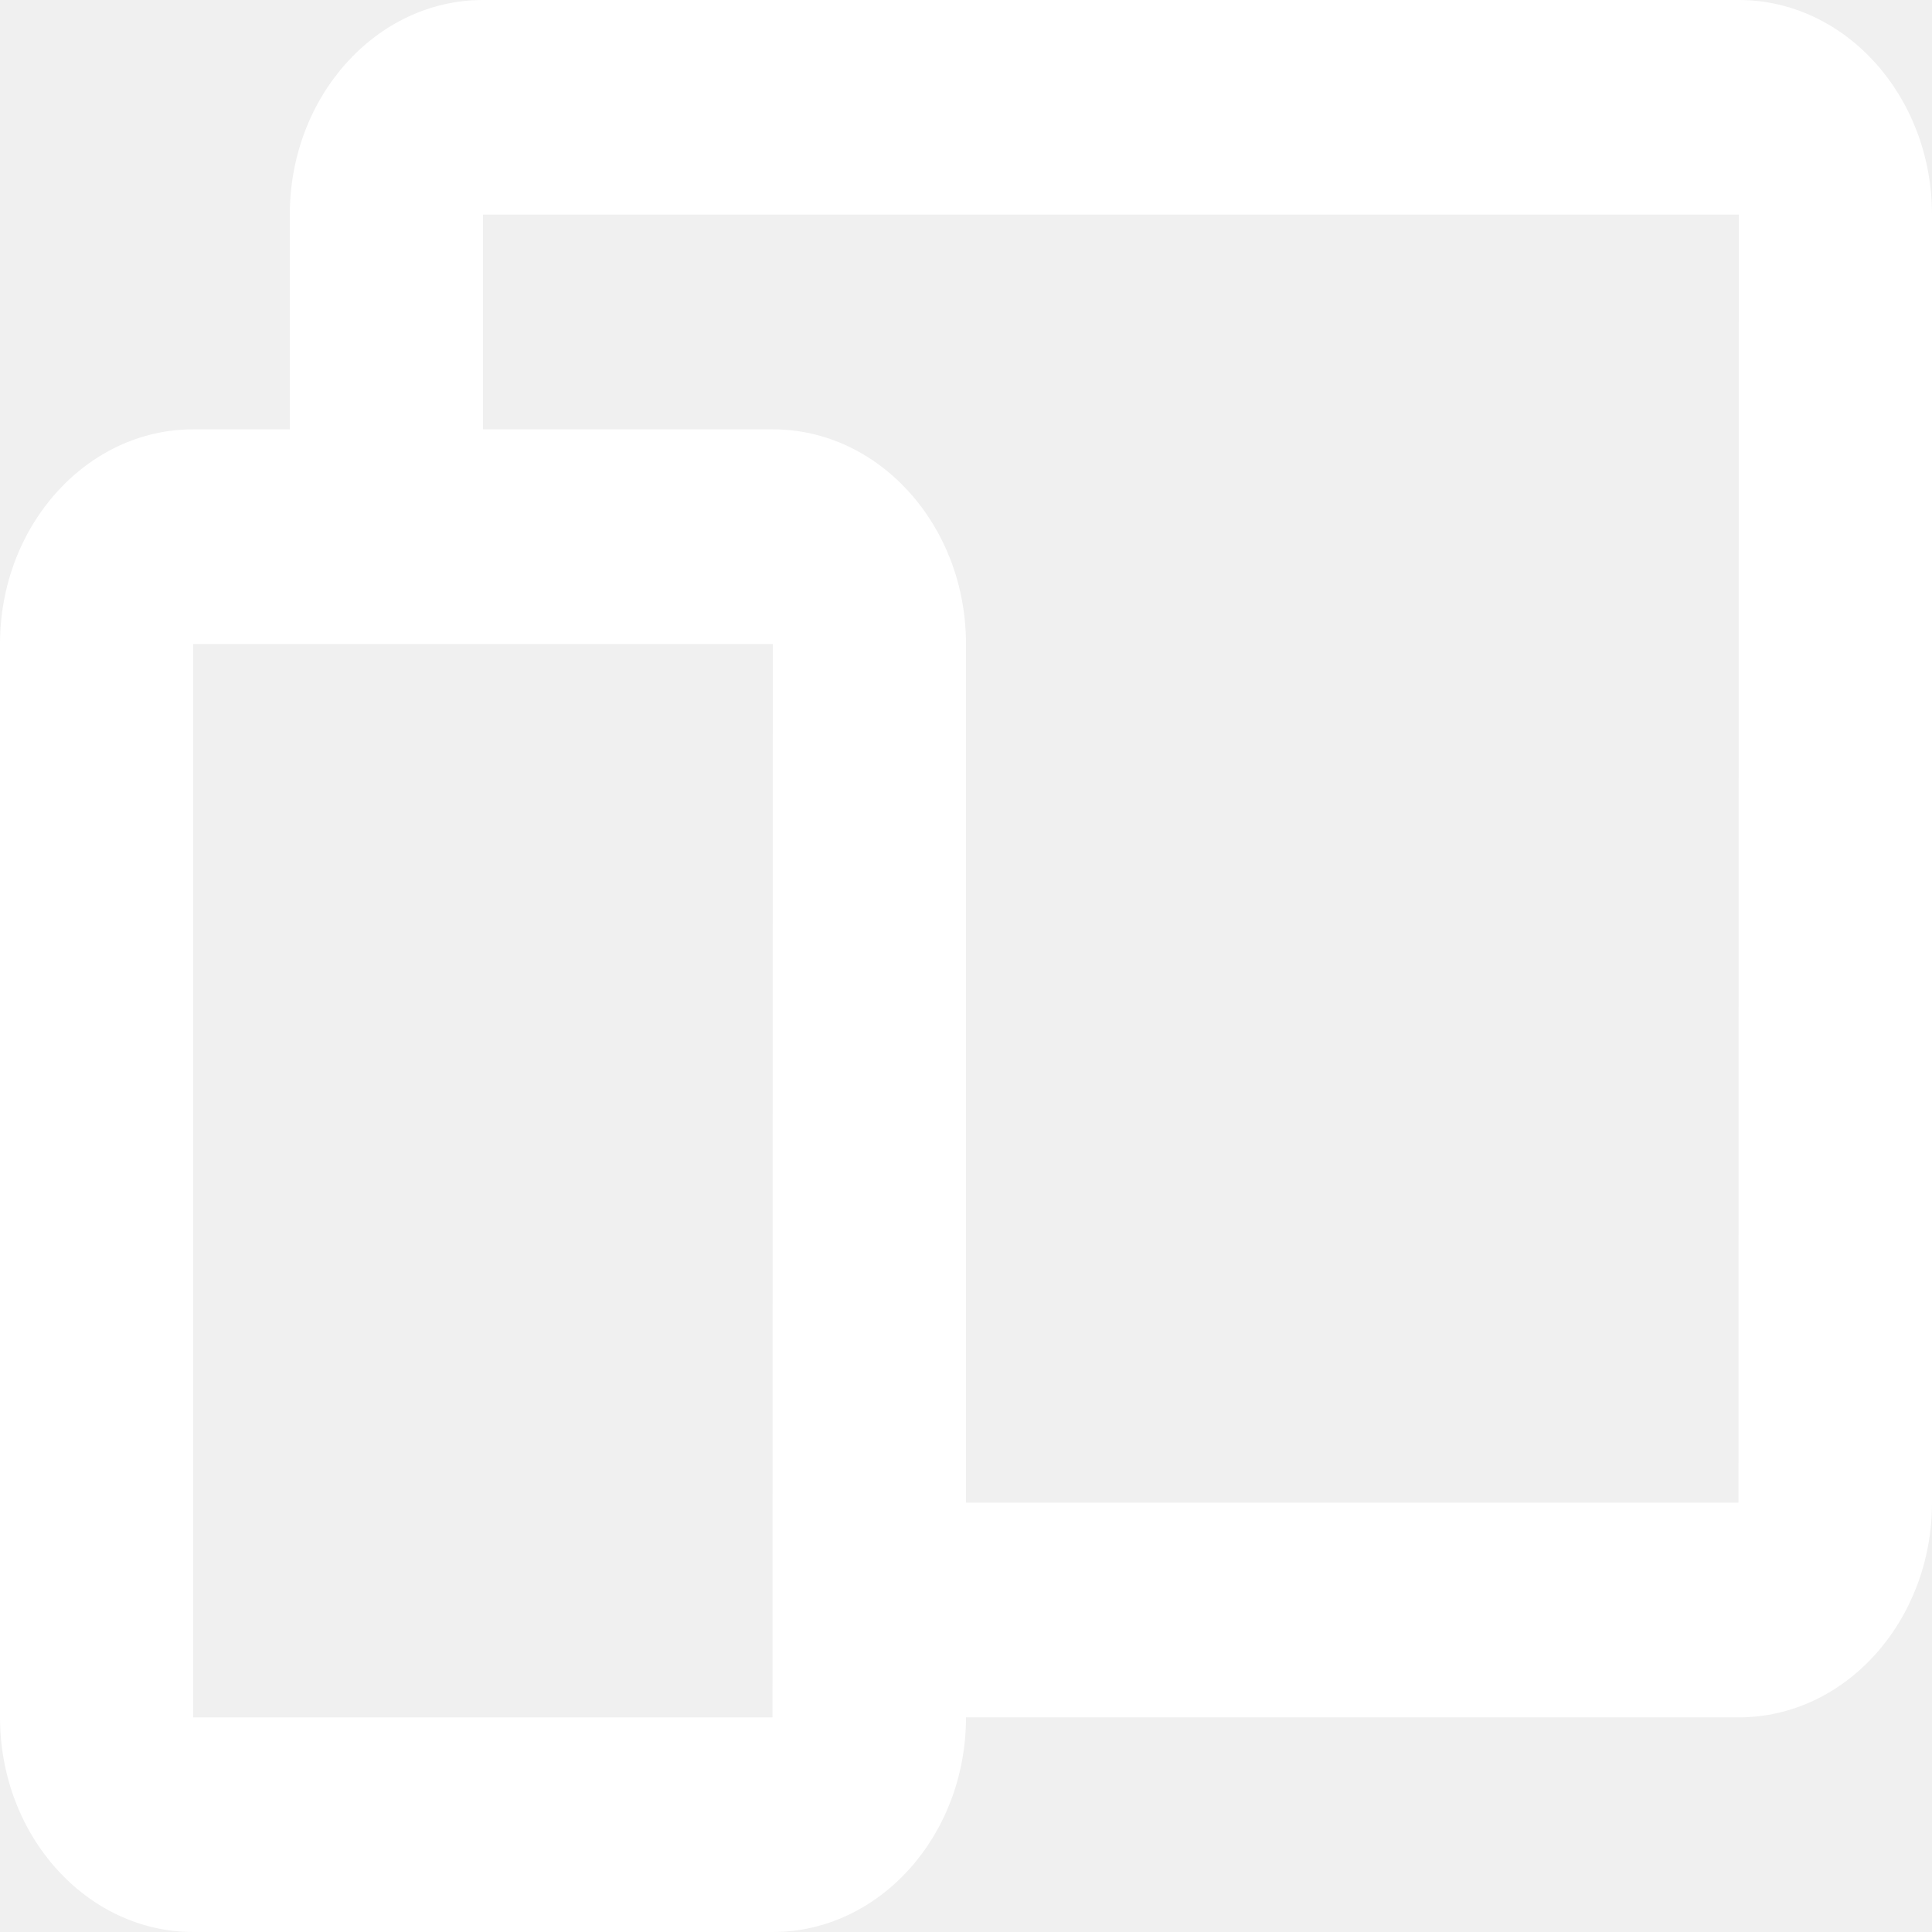
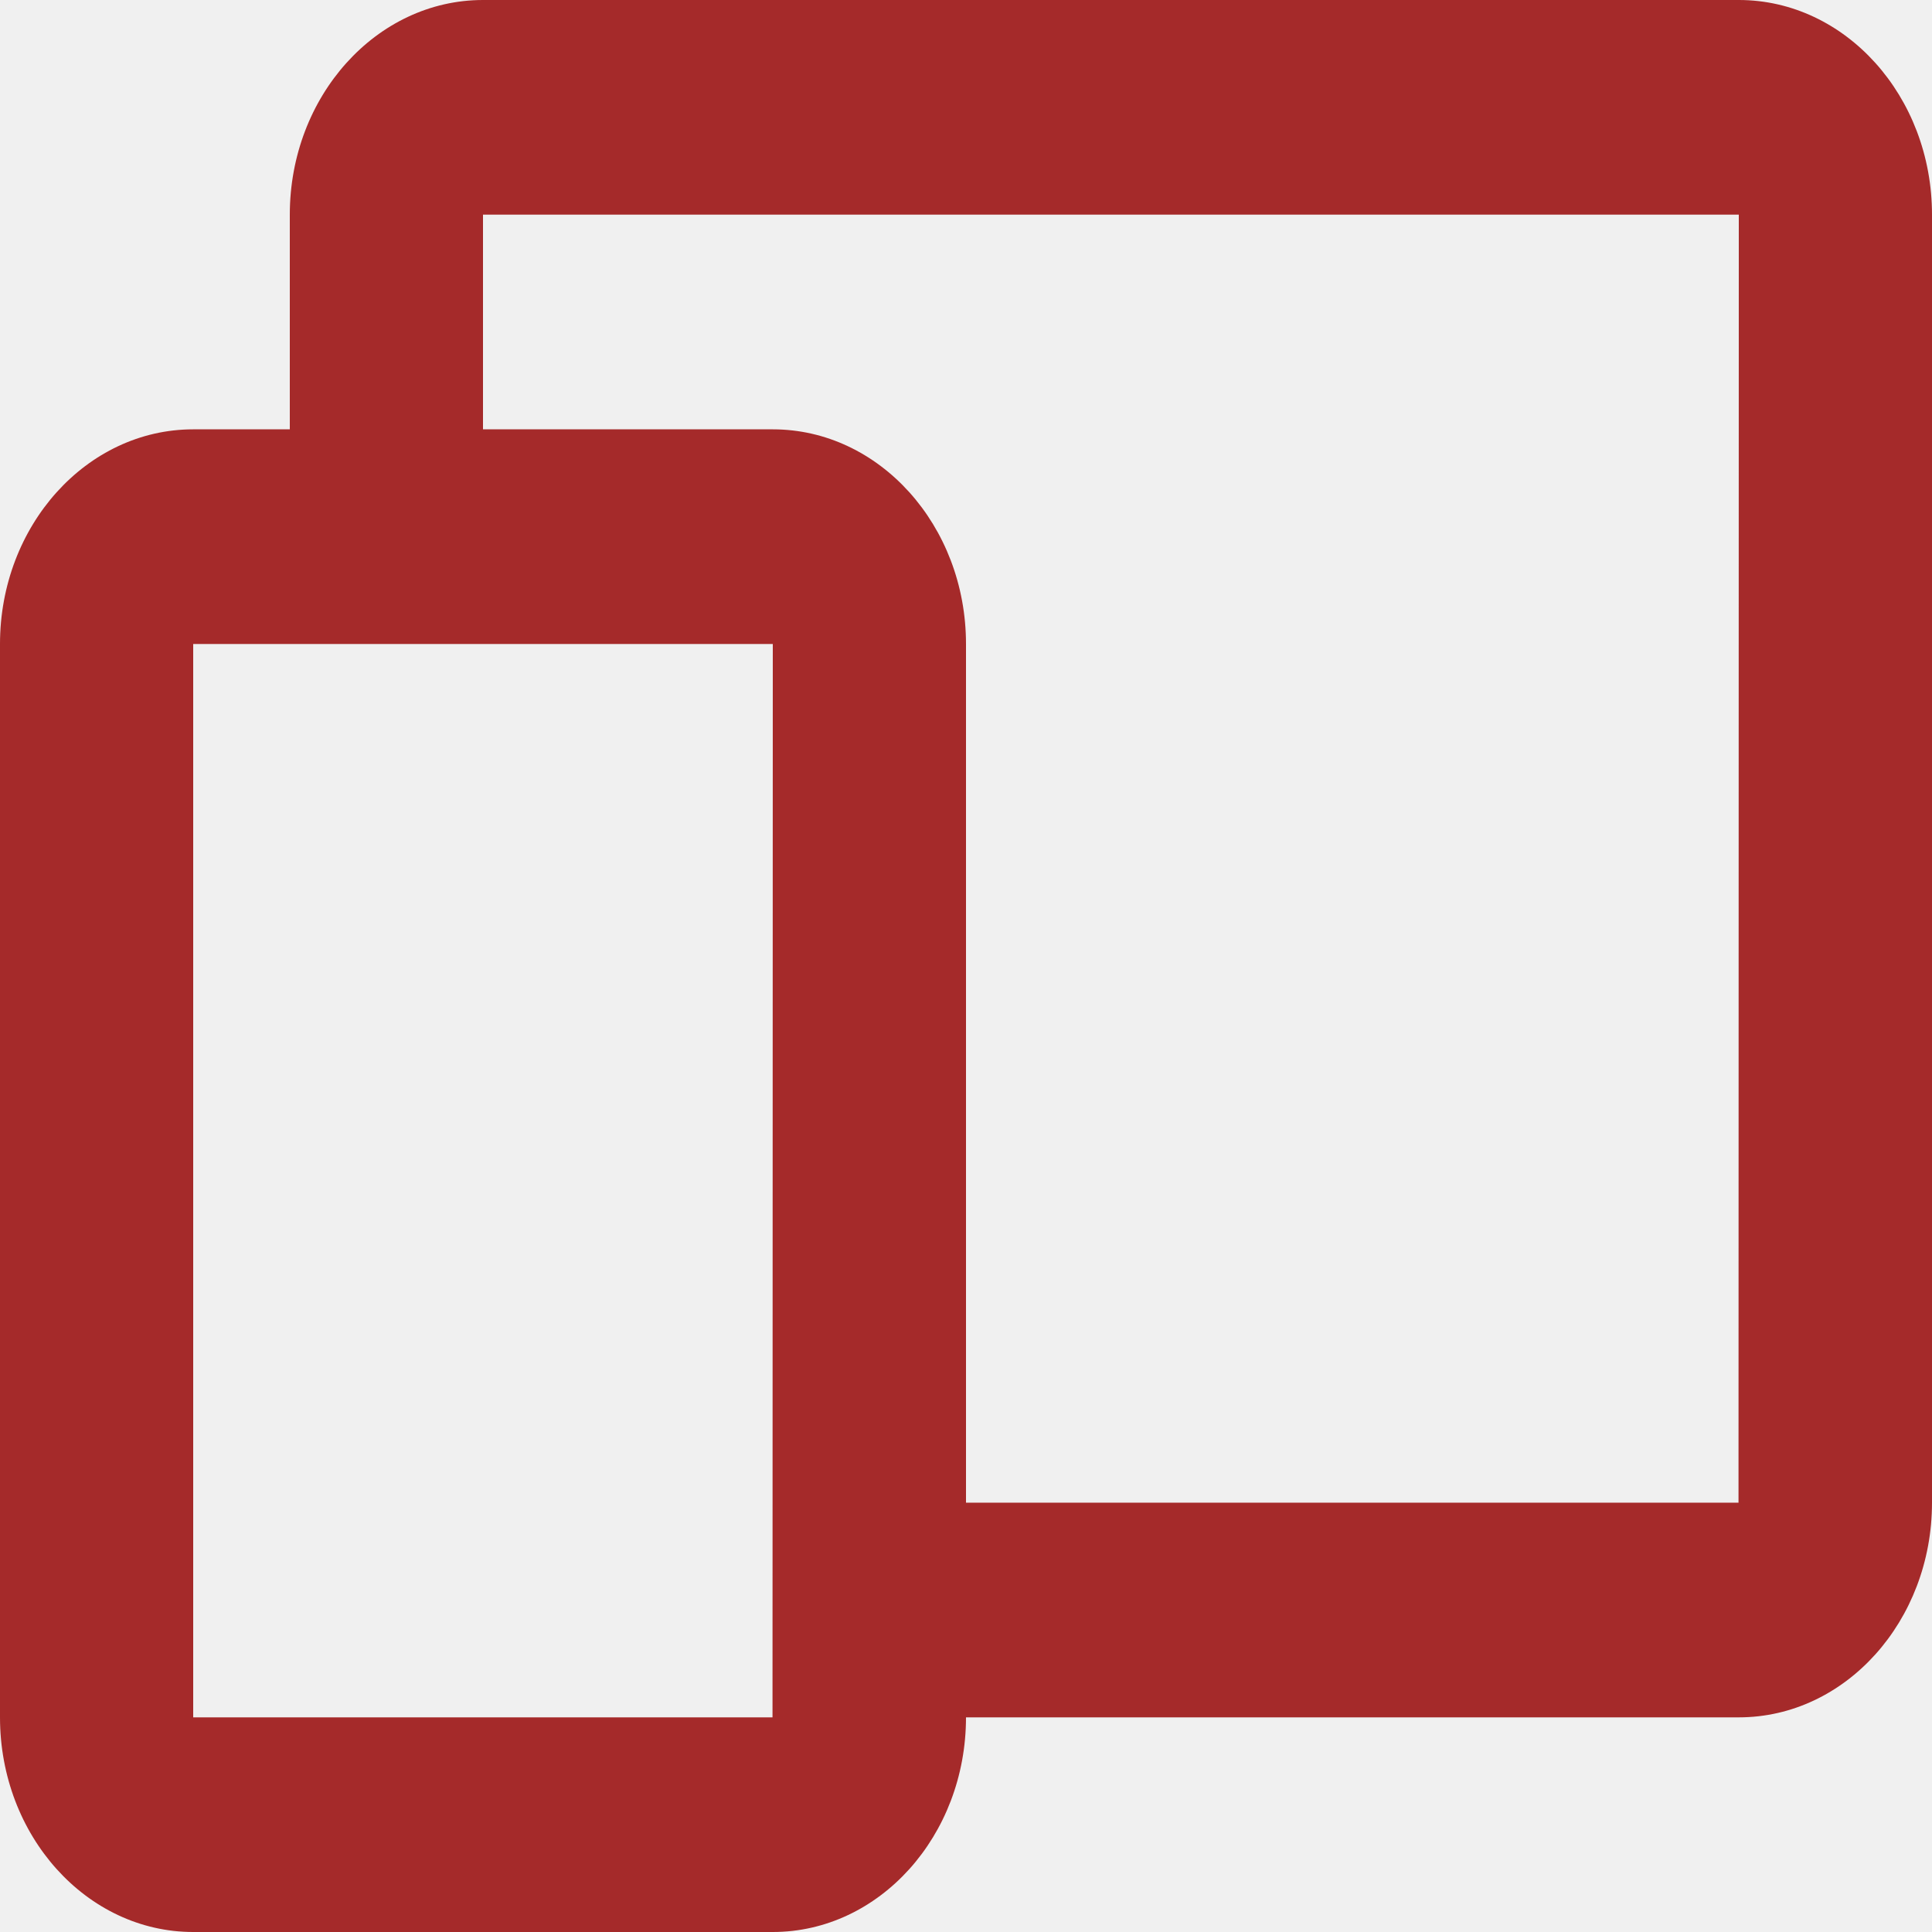
<svg xmlns="http://www.w3.org/2000/svg" width="40" height="40" viewBox="0 0 40 40" fill="none">
-   <path d="M36 0H10C7.794 0 6 1.993 6 4.444V8.889H4C1.794 8.889 0 10.882 0 13.333V35.556C0 38.007 1.794 40 4 40H16C18.206 40 20 38.007 20 35.556H36C38.206 35.556 40 33.562 40 31.111V4.444C40 1.993 38.206 0 36 0ZM15.994 35.556H4V13.333H16L15.994 35.556ZM35.994 31.111H20V13.333C20 10.882 18.206 8.889 16 8.889H10V4.444H36L35.994 31.111Z" fill="#FFFFFF" />
+   <path d="M36 0H10C7.794 0 6 1.993 6 4.444V8.889H4C1.794 8.889 0 10.882 0 13.333V35.556C0 38.007 1.794 40 4 40H16C18.206 40 20 38.007 20 35.556H36C38.206 35.556 40 33.562 40 31.111V4.444C40 1.993 38.206 0 36 0ZM15.994 35.556H4V13.333H16L15.994 35.556ZM35.994 31.111H20V13.333C20 10.882 18.206 8.889 16 8.889H10V4.444H36L35.994 31.111Z" fill="#A52A2A" />
</svg>
